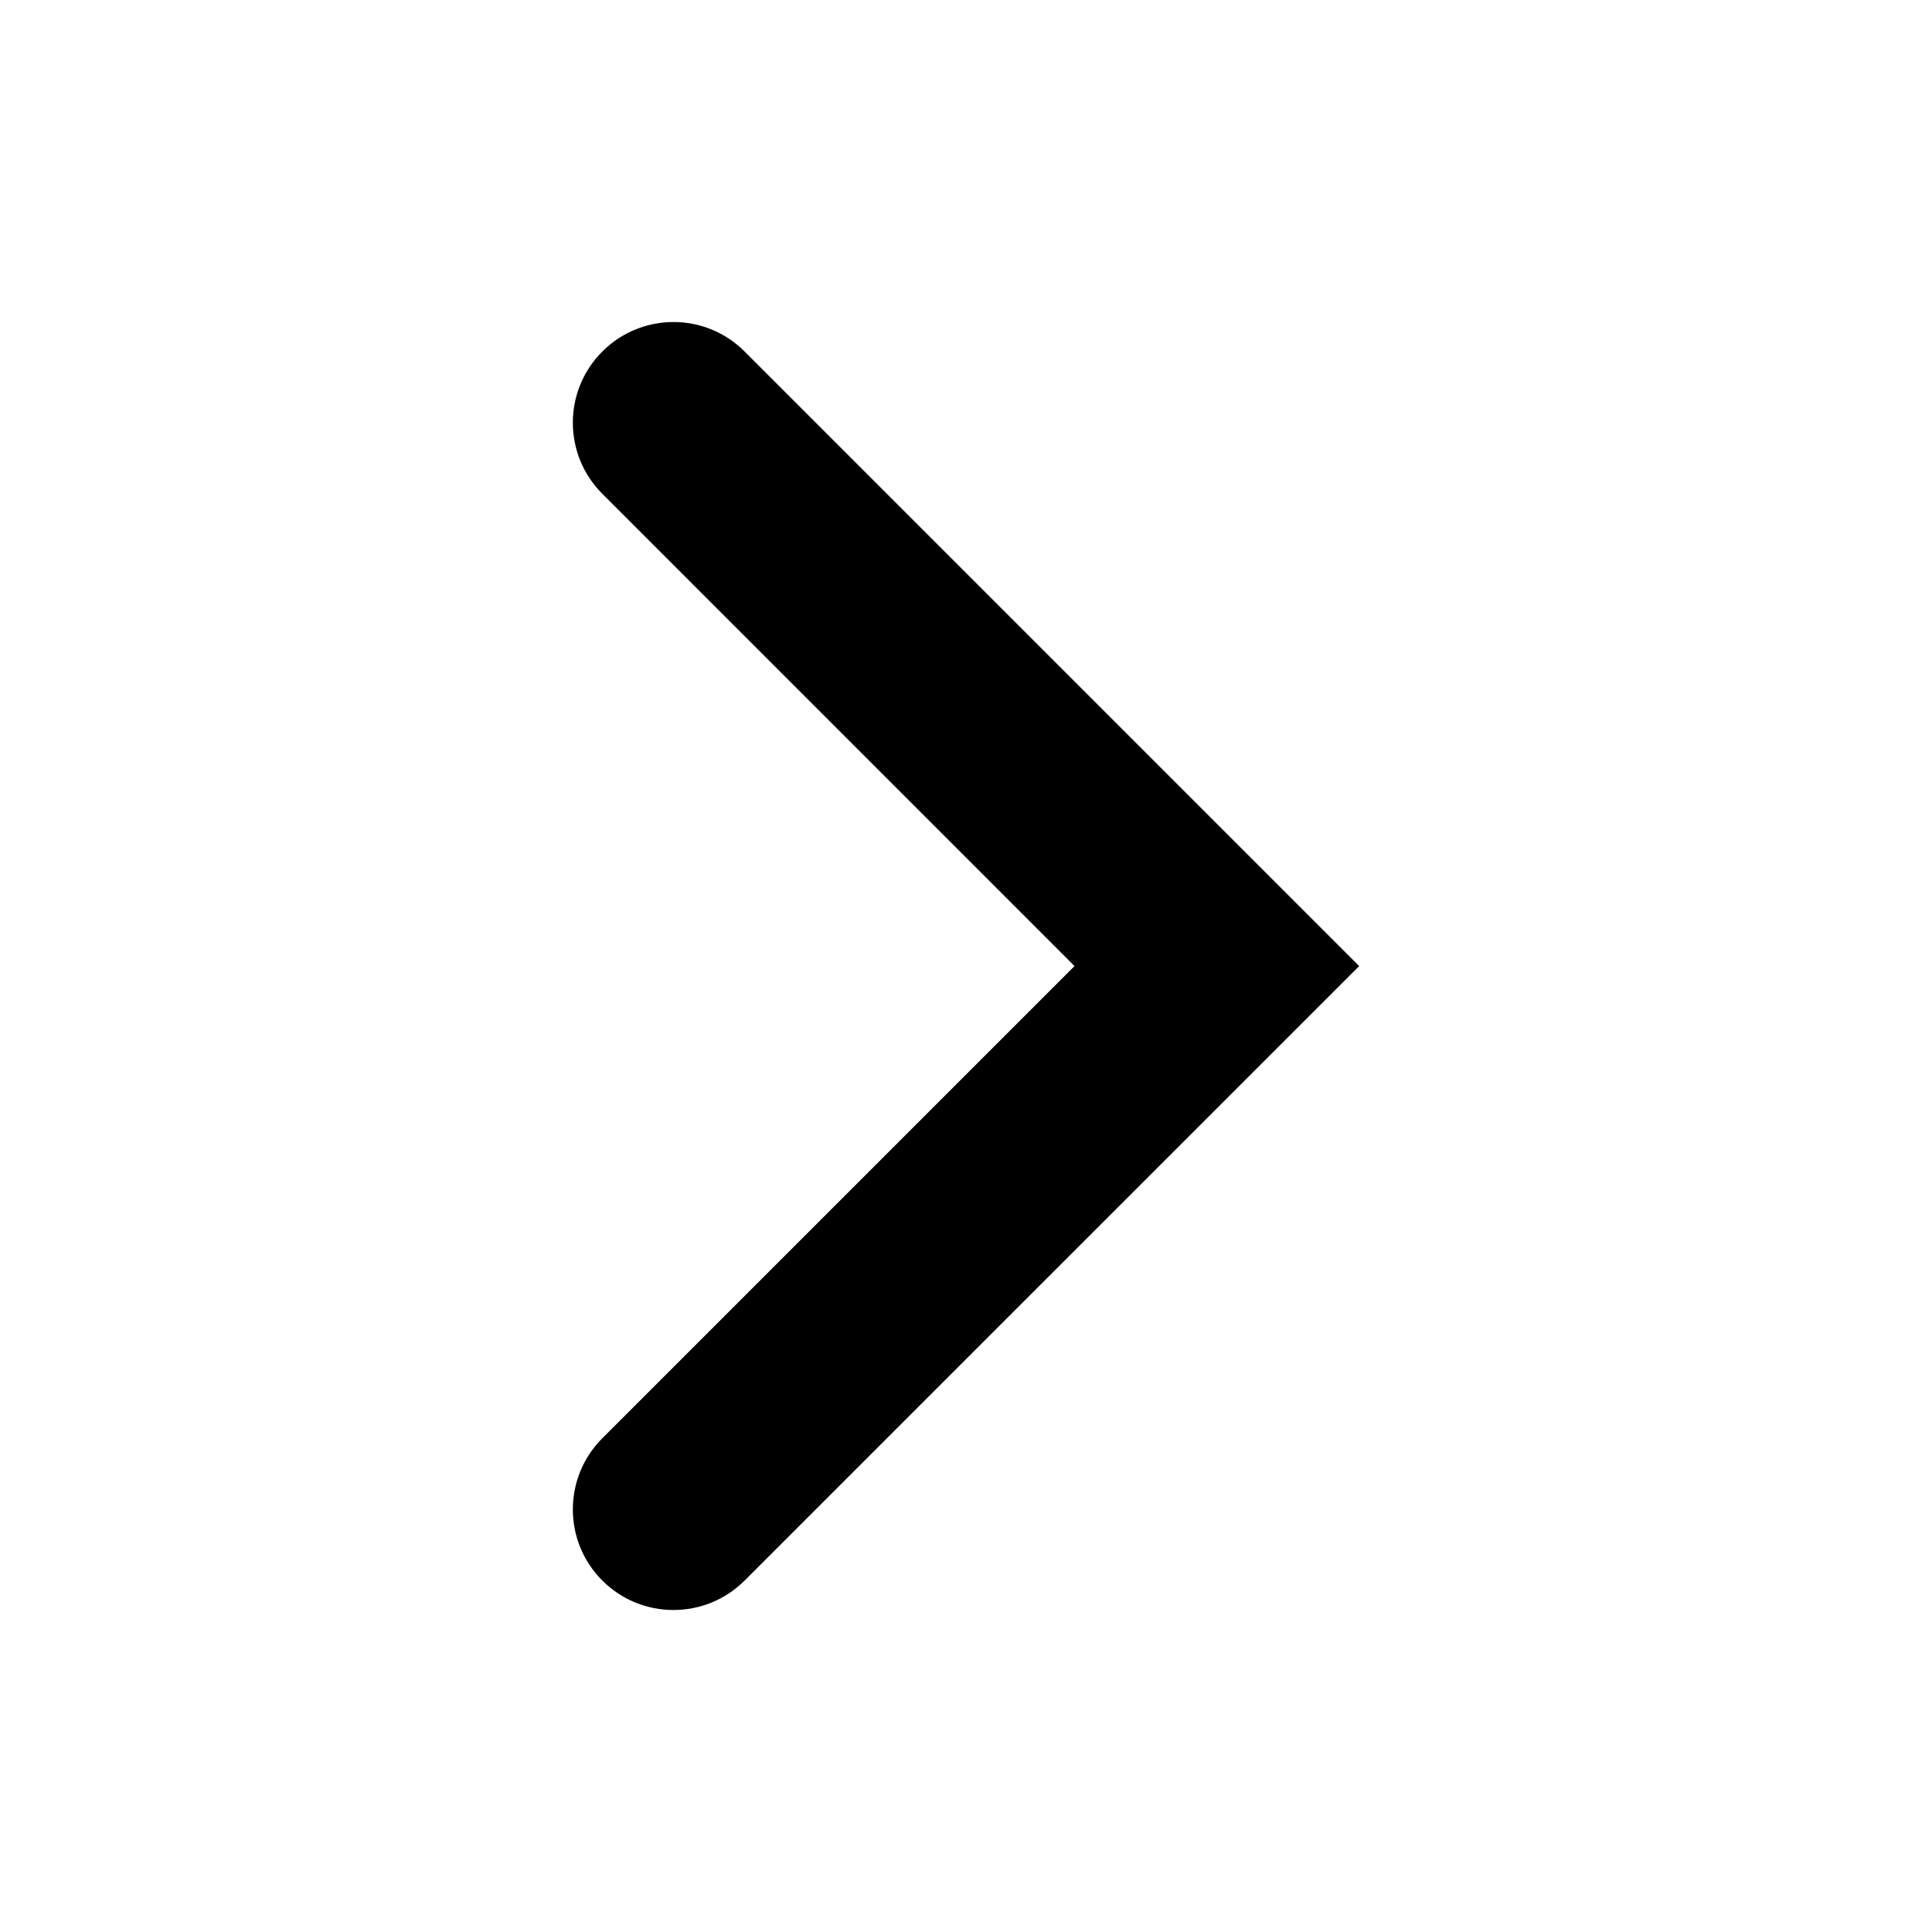
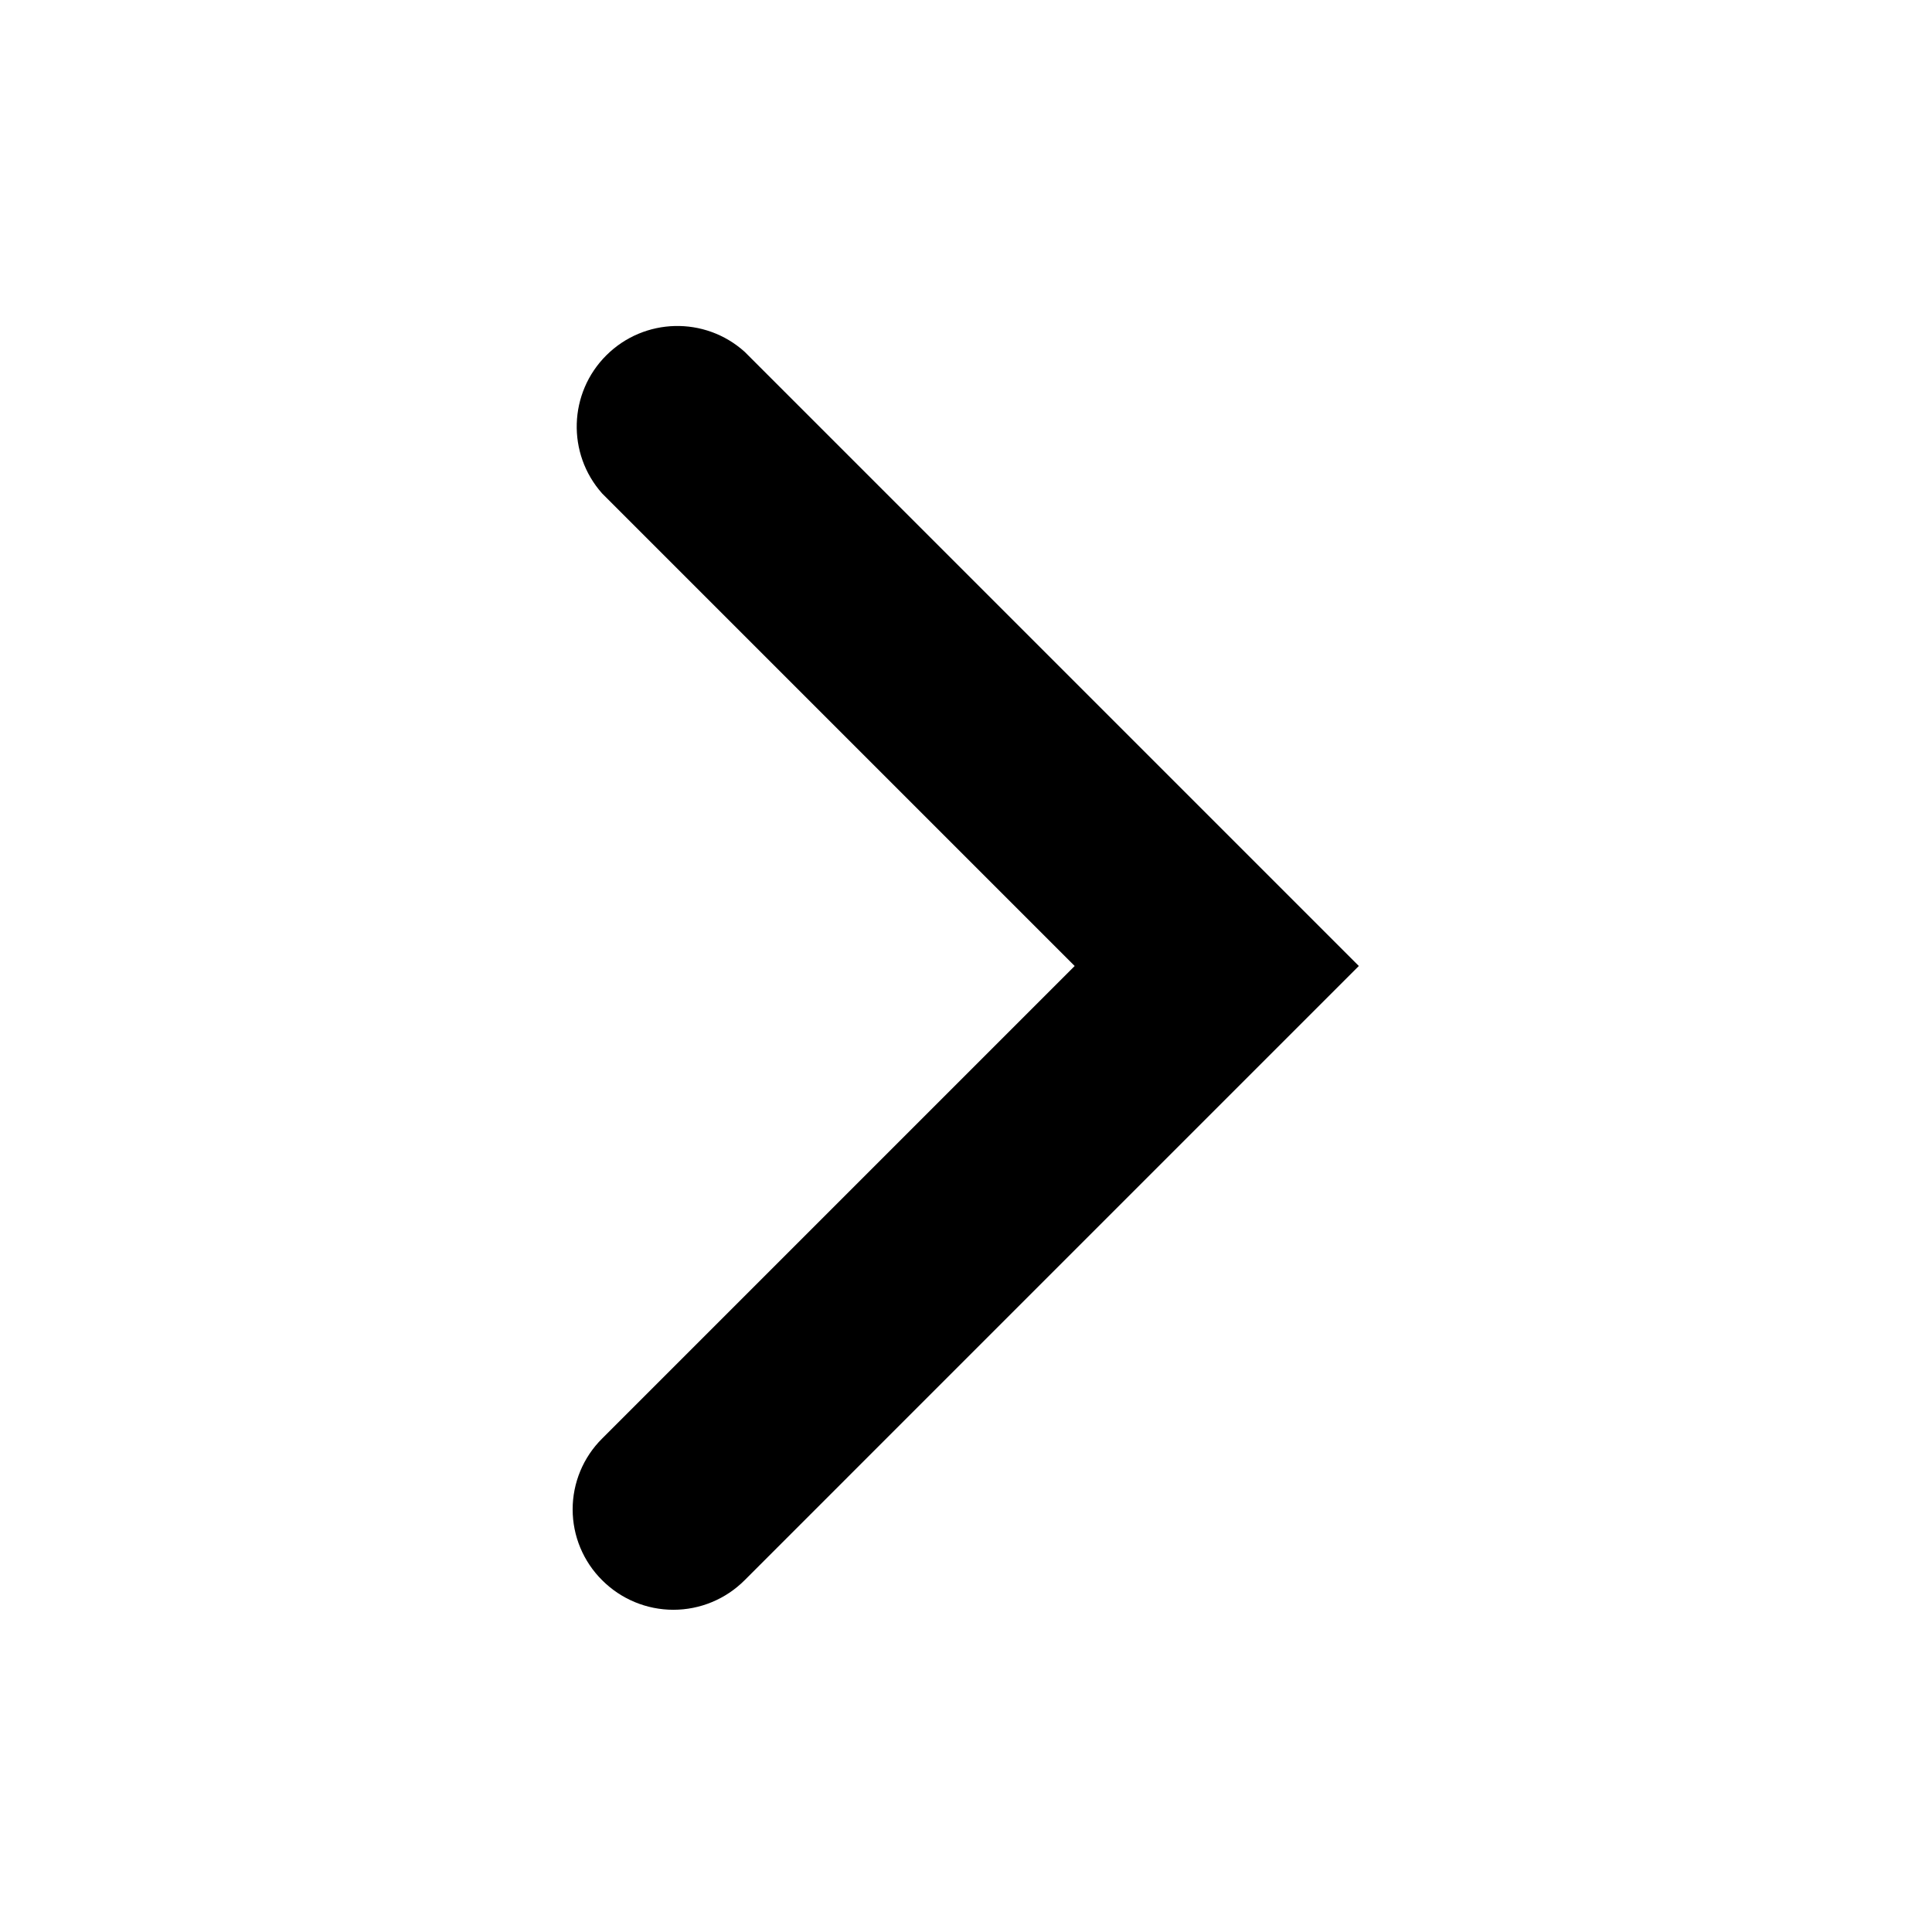
- <svg xmlns="http://www.w3.org/2000/svg" width="24" height="24" viewBox="0 0 24 24" fill="none">
-   <path fill-rule="evenodd" clip-rule="evenodd" d="M7.482 19.634C6.994 19.146 6.994 18.355 7.482 17.867L13.348 12.001L7.482 6.134C6.994 5.646 6.994 4.855 7.482 4.367C7.971 3.878 8.762 3.878 9.25 4.367L16.884 12.001L9.25 19.634C8.762 20.122 7.97 20.122 7.482 19.634Z" fill="black" />
+ <svg xmlns="http://www.w3.org/2000/svg" viewBox="0 0 24 24">
+   <defs>
+     <style>.cls-1{fill:none;}.cls-2{fill-rule:evenodd;}</style>
+   </defs>
+   <g id="fill-chevron-right">
+     <rect class="cls-1" width="24" height="24" />
+     <path class="cls-2" d="M7.48,19.63a1.24,1.24,0,0,1,0-1.76L13.35,12,7.48,6.13A1.25,1.25,0,0,1,9.25,4.37L16.88,12,9.25,19.63A1.25,1.25,0,0,1,7.48,19.63Z" />
+   </g>
</svg>
